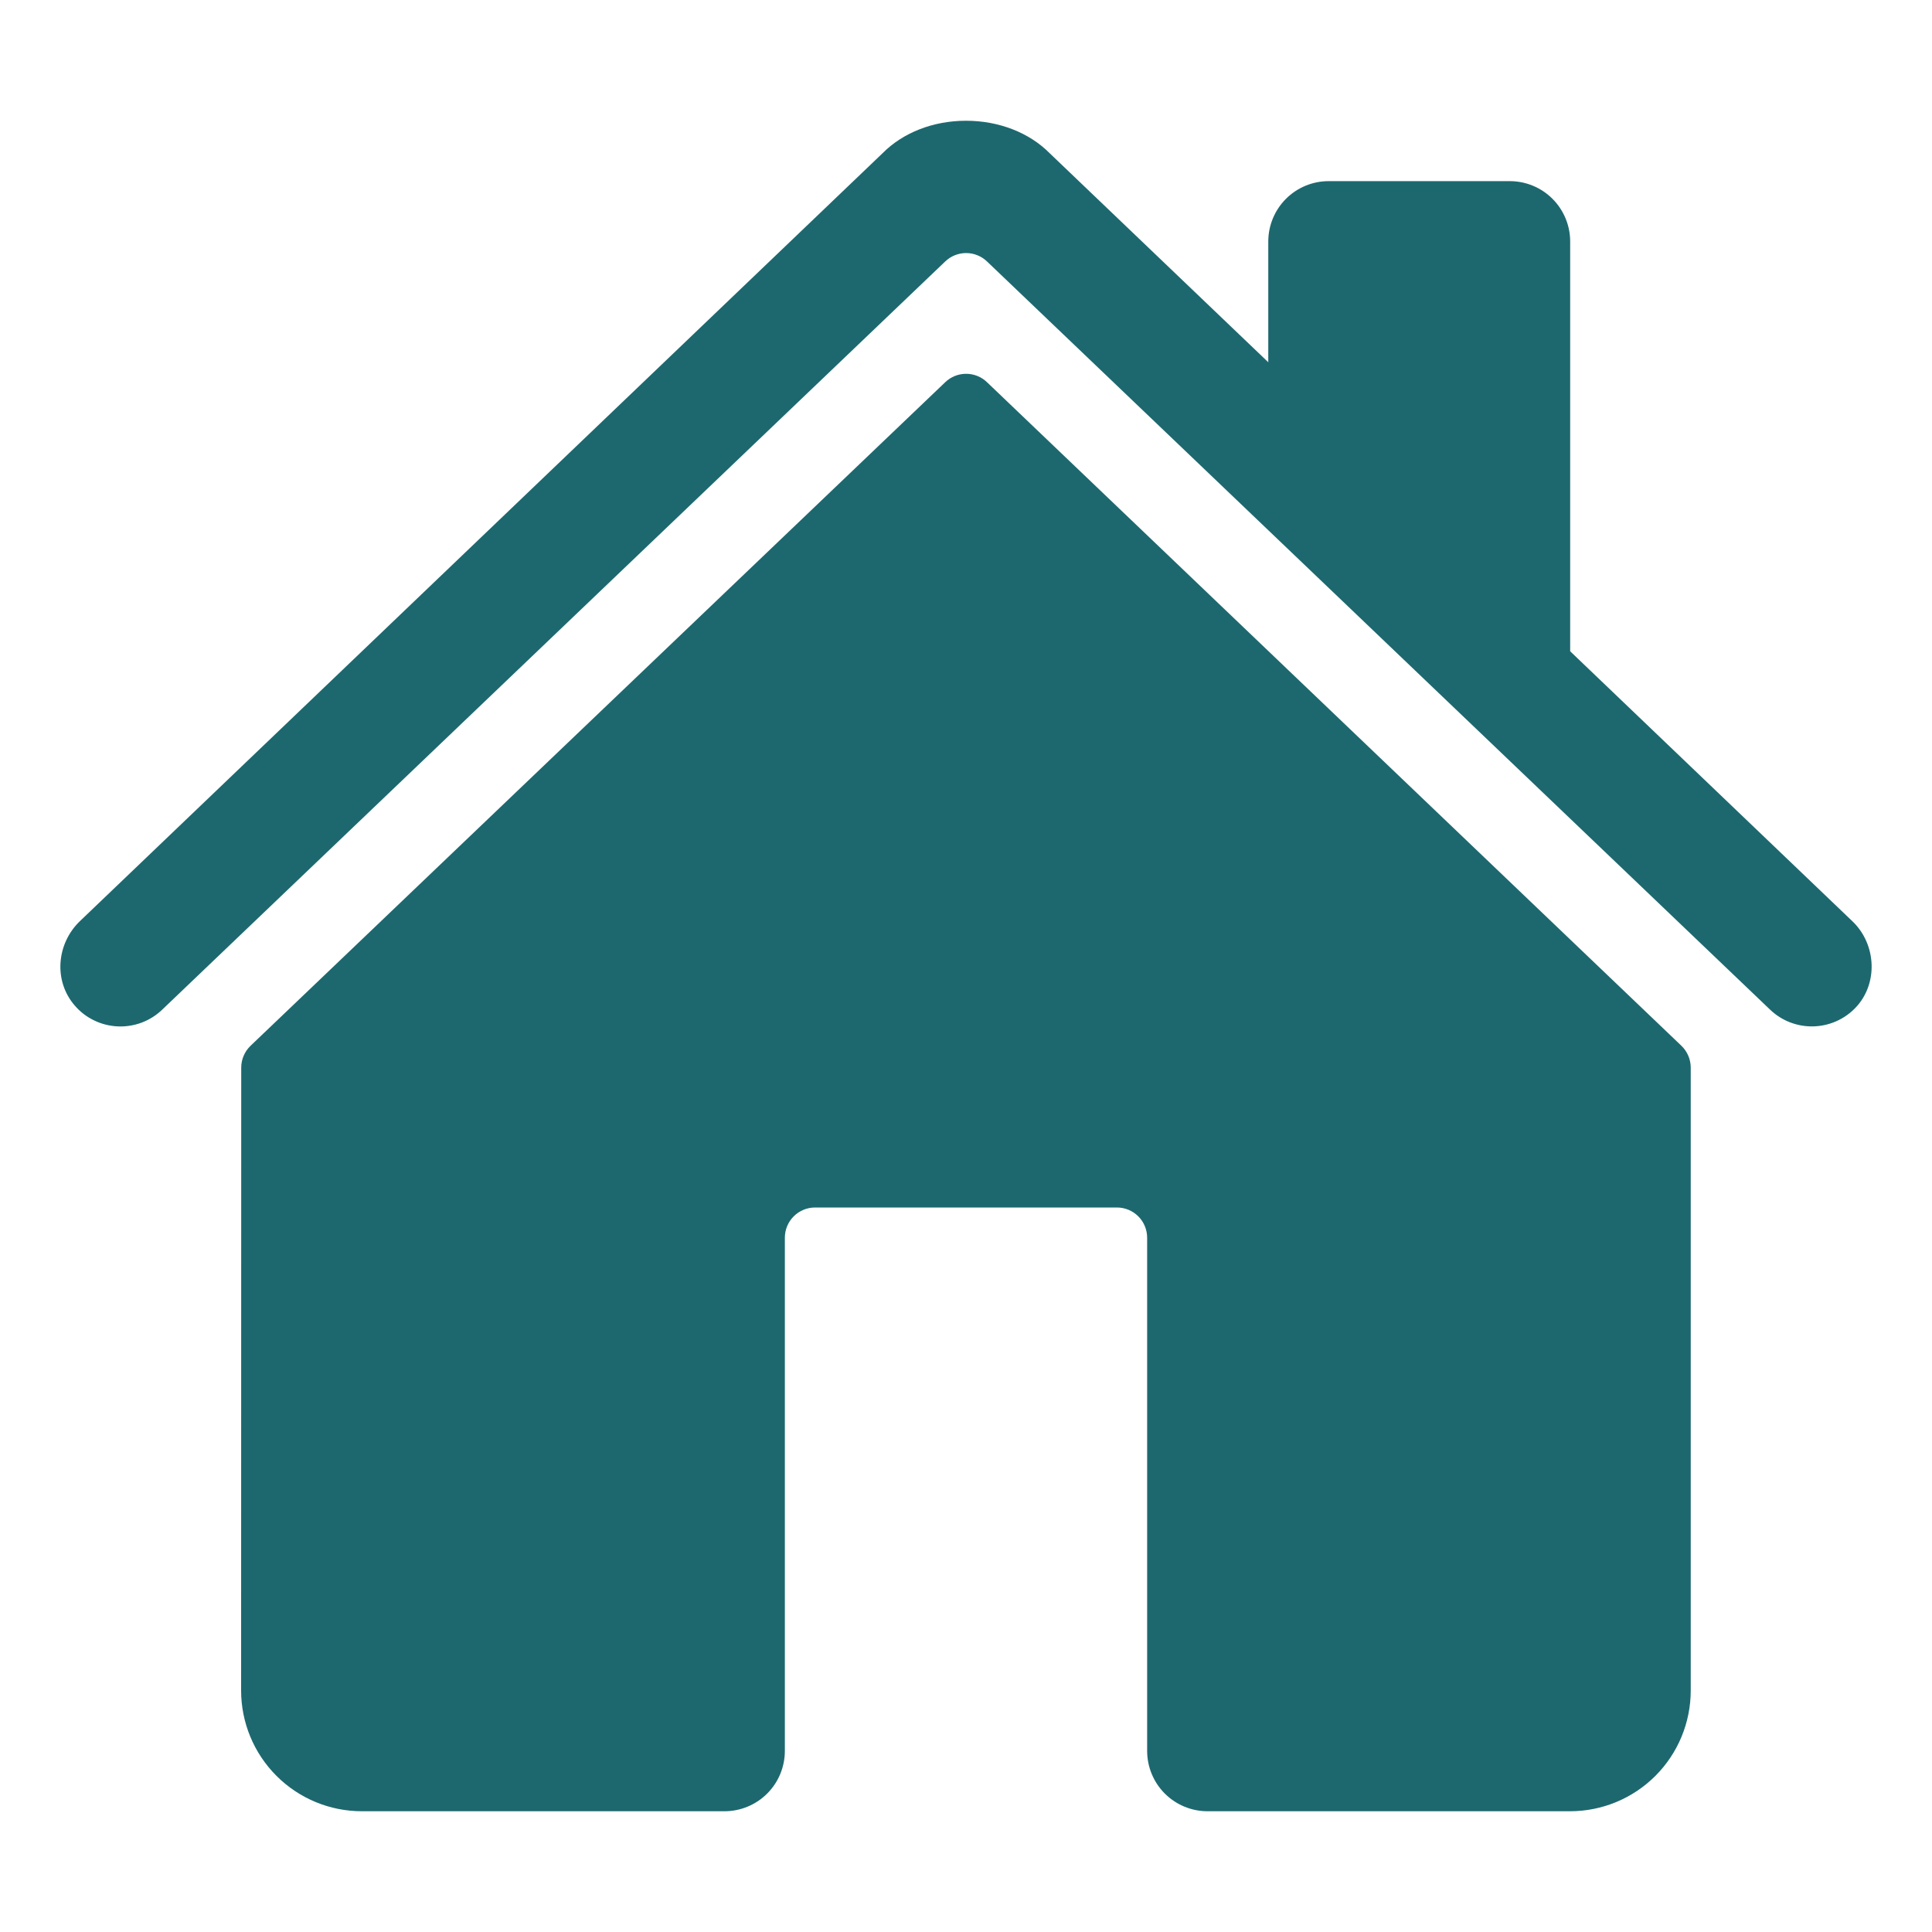
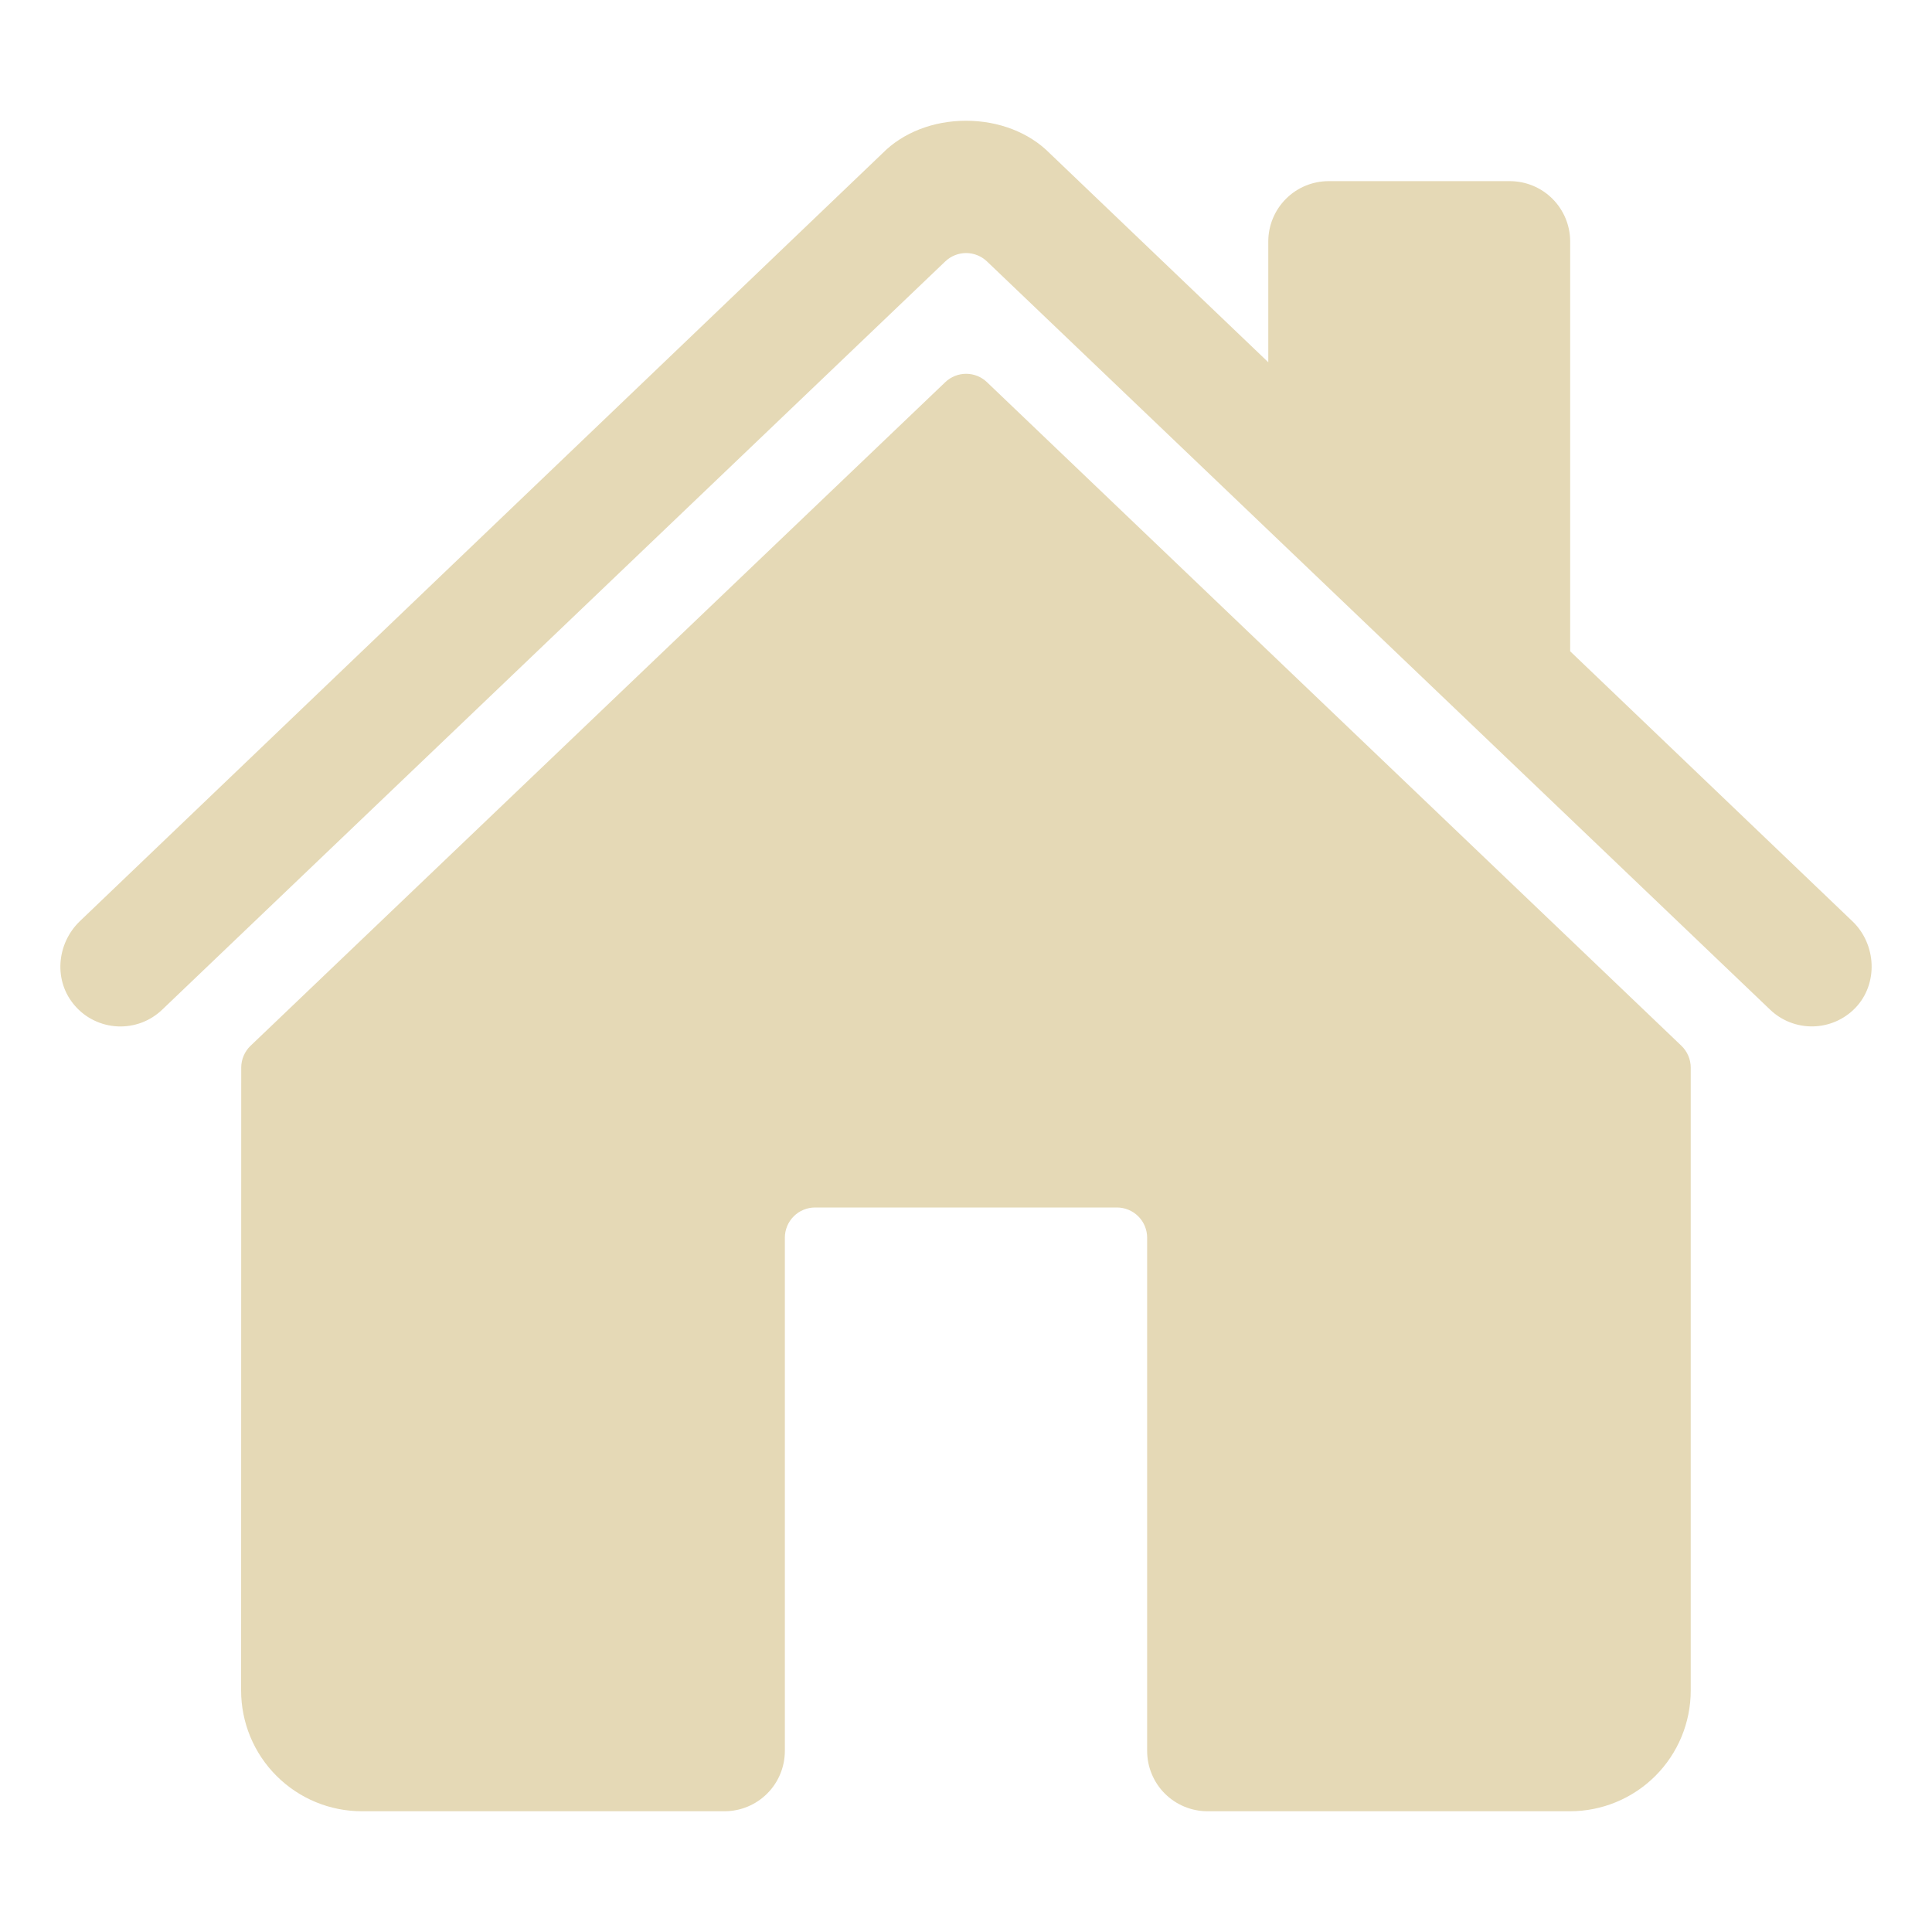
<svg xmlns="http://www.w3.org/2000/svg" width="50" height="50" viewBox="0 0 50 50" fill="none">
-   <path d="M25.543 9.891C25.398 9.751 25.204 9.674 25.003 9.674C24.802 9.674 24.608 9.751 24.463 9.891L6.484 27.065C6.408 27.138 6.347 27.226 6.306 27.323C6.264 27.421 6.243 27.525 6.243 27.631L6.24 43.75C6.24 44.579 6.569 45.374 7.156 45.96C7.742 46.546 8.536 46.875 9.365 46.875H18.75C19.164 46.875 19.562 46.71 19.855 46.417C20.148 46.124 20.312 45.727 20.312 45.312V32.031C20.312 31.824 20.395 31.625 20.541 31.479C20.688 31.332 20.887 31.25 21.094 31.25H28.906C29.113 31.25 29.312 31.332 29.459 31.479C29.605 31.625 29.688 31.824 29.688 32.031V45.312C29.688 45.727 29.852 46.124 30.145 46.417C30.438 46.71 30.836 46.875 31.25 46.875H40.631C41.46 46.875 42.255 46.546 42.841 45.96C43.427 45.374 43.756 44.579 43.756 43.75V27.631C43.756 27.525 43.735 27.421 43.693 27.323C43.652 27.226 43.591 27.138 43.515 27.065L25.543 9.891Z" fill="#1D686F" />
-   <path d="M47.941 23.843L40.636 16.855V6.25C40.636 5.836 40.471 5.438 40.178 5.145C39.885 4.852 39.488 4.688 39.073 4.688H34.386C33.971 4.688 33.574 4.852 33.281 5.145C32.988 5.438 32.823 5.836 32.823 6.25V9.375L27.167 3.967C26.638 3.432 25.851 3.125 25 3.125C24.152 3.125 23.367 3.432 22.838 3.968L2.066 23.841C1.459 24.427 1.383 25.391 1.936 26.025C2.074 26.186 2.244 26.316 2.435 26.408C2.626 26.501 2.833 26.553 3.045 26.563C3.257 26.573 3.468 26.539 3.667 26.465C3.865 26.39 4.046 26.276 4.199 26.129L24.463 6.766C24.608 6.627 24.802 6.549 25.003 6.549C25.204 6.549 25.398 6.627 25.543 6.766L45.809 26.129C46.107 26.415 46.507 26.571 46.92 26.563C47.334 26.555 47.727 26.384 48.015 26.086C48.614 25.465 48.565 24.439 47.941 23.843Z" fill="#1D686F" />
+   <path d="M25.543 9.891C25.398 9.751 25.204 9.674 25.003 9.674C24.802 9.674 24.608 9.751 24.463 9.891L6.484 27.065C6.408 27.138 6.347 27.226 6.306 27.323C6.264 27.421 6.243 27.525 6.243 27.631L6.24 43.75C6.24 44.579 6.569 45.374 7.156 45.96C7.742 46.546 8.536 46.875 9.365 46.875H18.75C19.164 46.875 19.562 46.71 19.855 46.417C20.148 46.124 20.312 45.727 20.312 45.312V32.031C20.312 31.824 20.395 31.625 20.541 31.479C20.688 31.332 20.887 31.25 21.094 31.25H28.906C29.113 31.25 29.312 31.332 29.459 31.479C29.605 31.625 29.688 31.824 29.688 32.031V45.312C29.688 45.727 29.852 46.124 30.145 46.417C30.438 46.71 30.836 46.875 31.25 46.875H40.631C41.46 46.875 42.255 46.546 42.841 45.96C43.427 45.374 43.756 44.579 43.756 43.75V27.631C43.756 27.525 43.735 27.421 43.693 27.323C43.652 27.226 43.591 27.138 43.515 27.065L25.543 9.891Z" fill="#E5D9B6" />
+   <path d="M47.941 23.843L40.636 16.855V6.25C40.636 5.836 40.471 5.438 40.178 5.145C39.885 4.852 39.488 4.688 39.073 4.688H34.386C33.971 4.688 33.574 4.852 33.281 5.145C32.988 5.438 32.823 5.836 32.823 6.25V9.375L27.167 3.967C26.638 3.432 25.851 3.125 25 3.125C24.152 3.125 23.367 3.432 22.838 3.968L2.066 23.841C1.459 24.427 1.383 25.391 1.936 26.025C2.074 26.186 2.244 26.316 2.435 26.408C2.626 26.501 2.833 26.553 3.045 26.563C3.257 26.573 3.468 26.539 3.667 26.465C3.865 26.39 4.046 26.276 4.199 26.129L24.463 6.766C24.608 6.627 24.802 6.549 25.003 6.549C25.204 6.549 25.398 6.627 25.543 6.766L45.809 26.129C46.107 26.415 46.507 26.571 46.92 26.563C47.334 26.555 47.727 26.384 48.015 26.086C48.614 25.465 48.565 24.439 47.941 23.843Z" fill="#E5D9B6" />
</svg>
